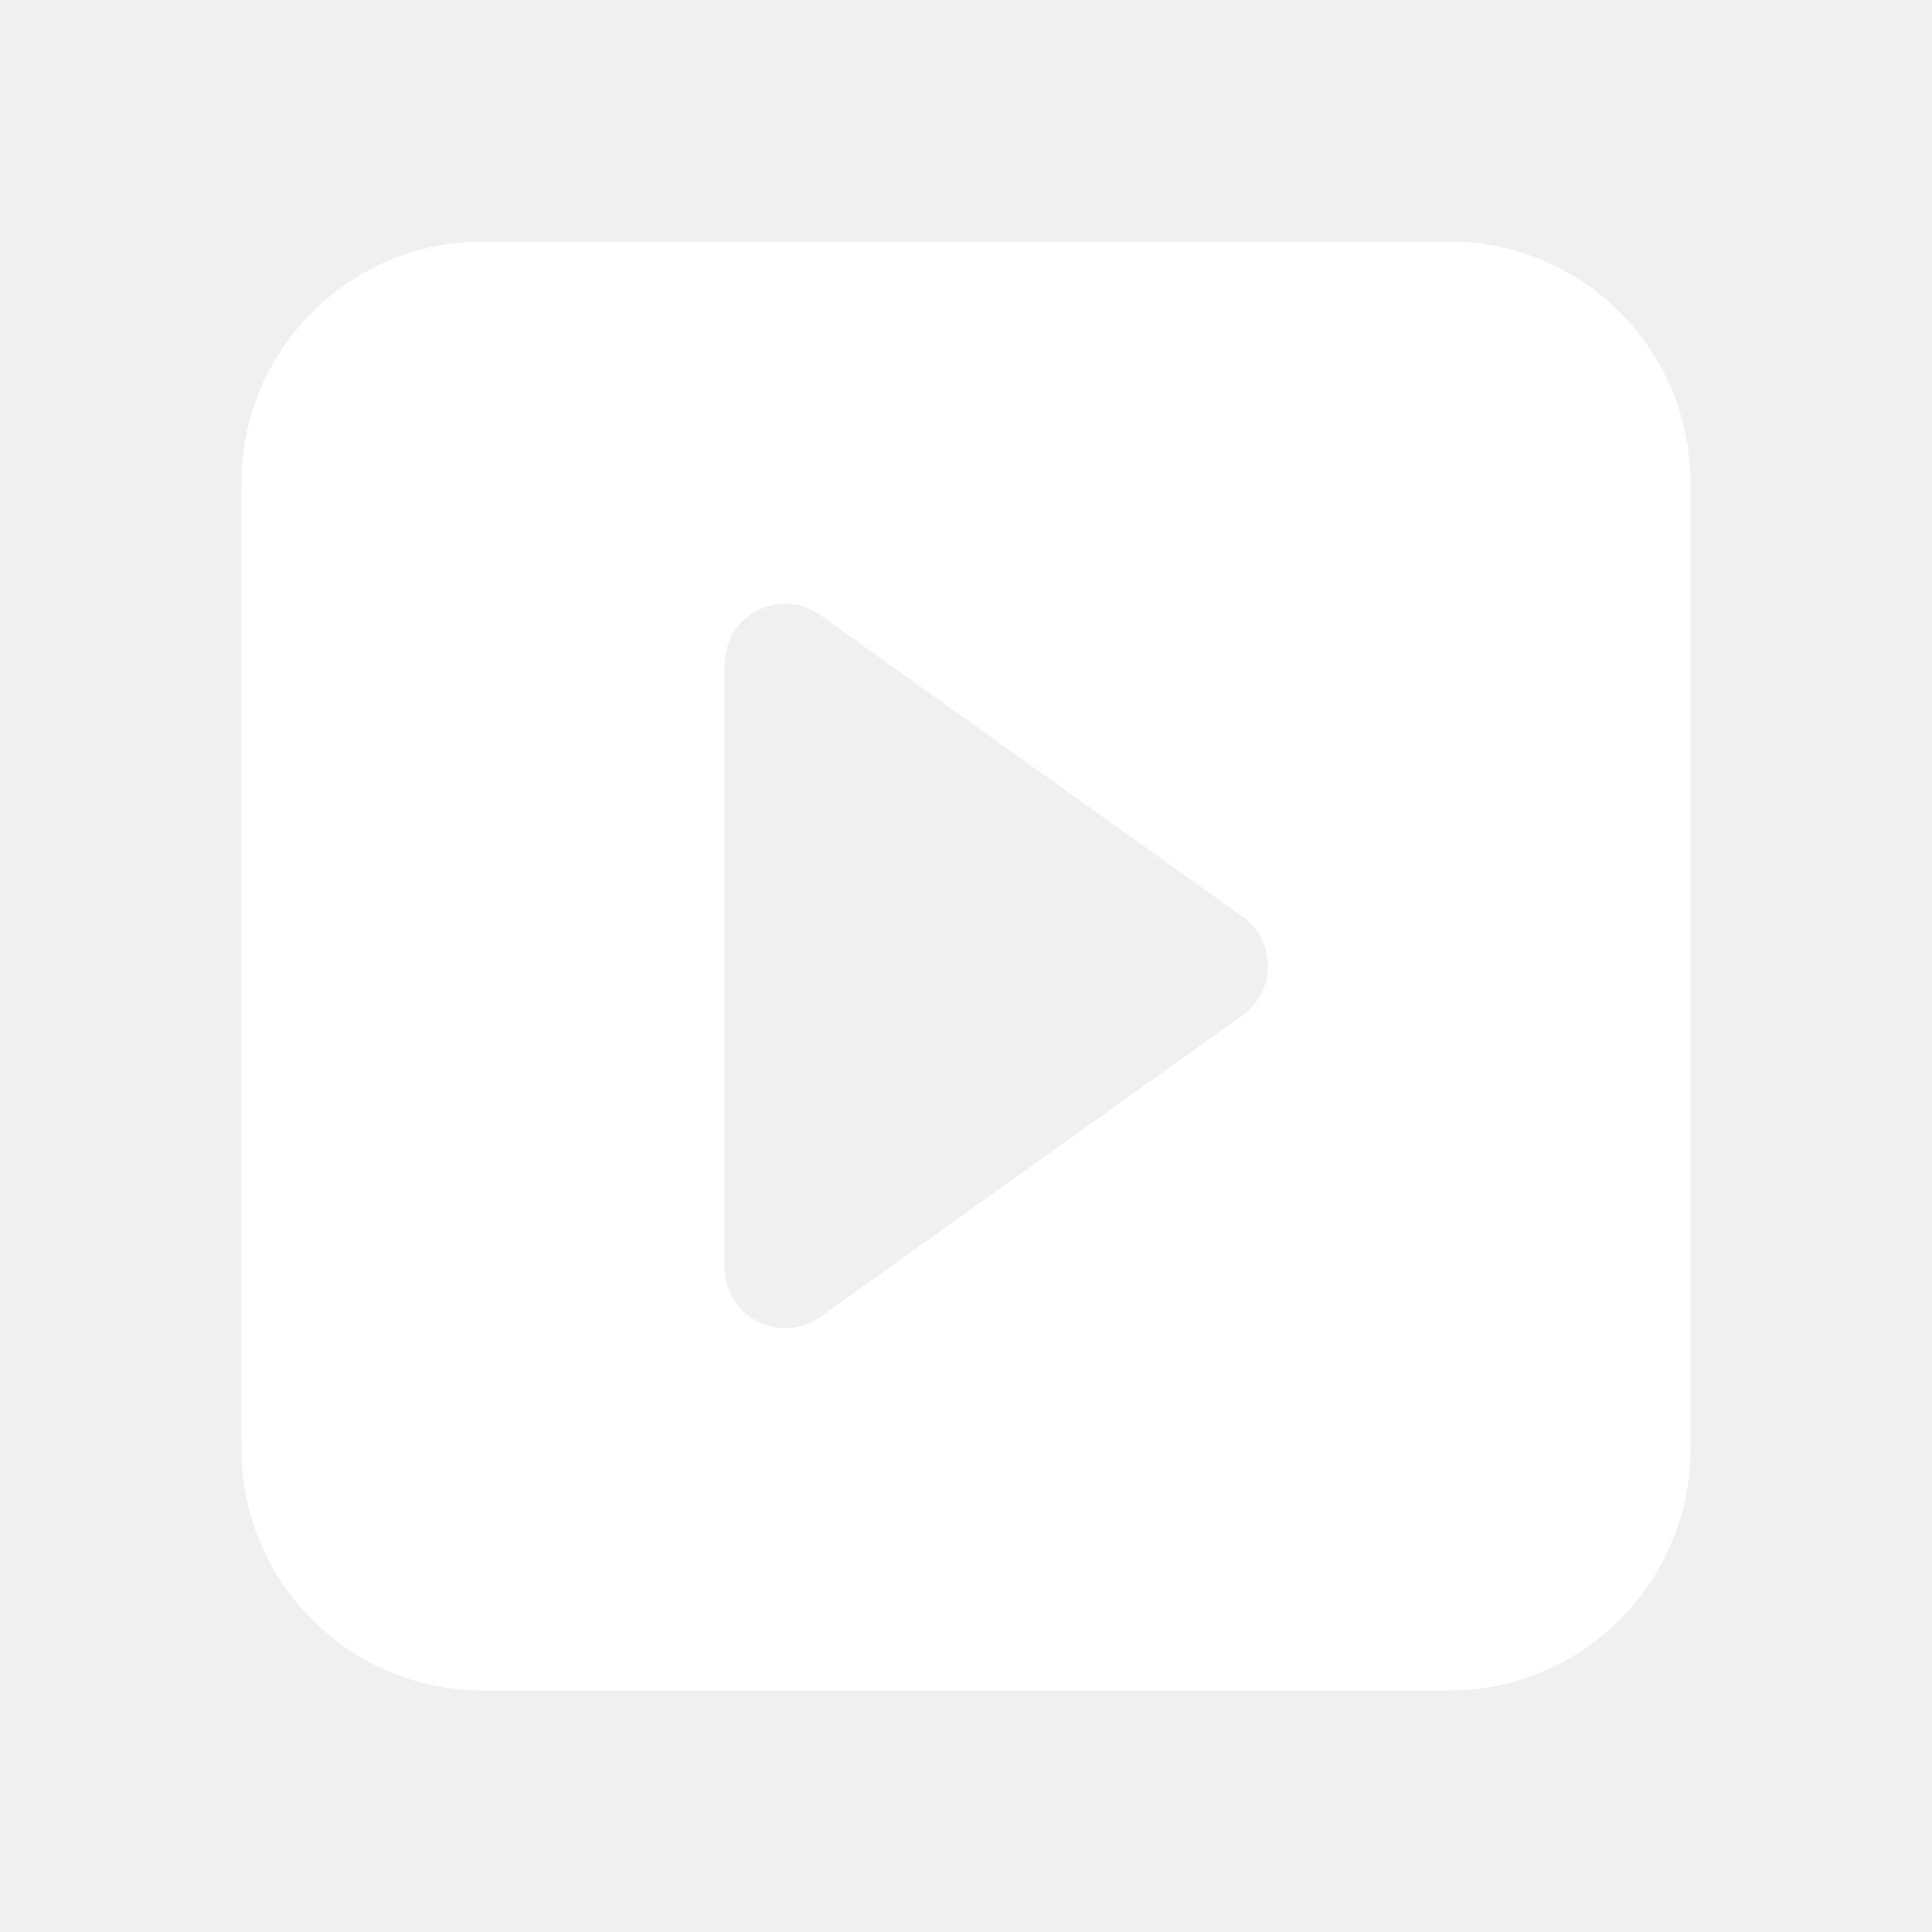
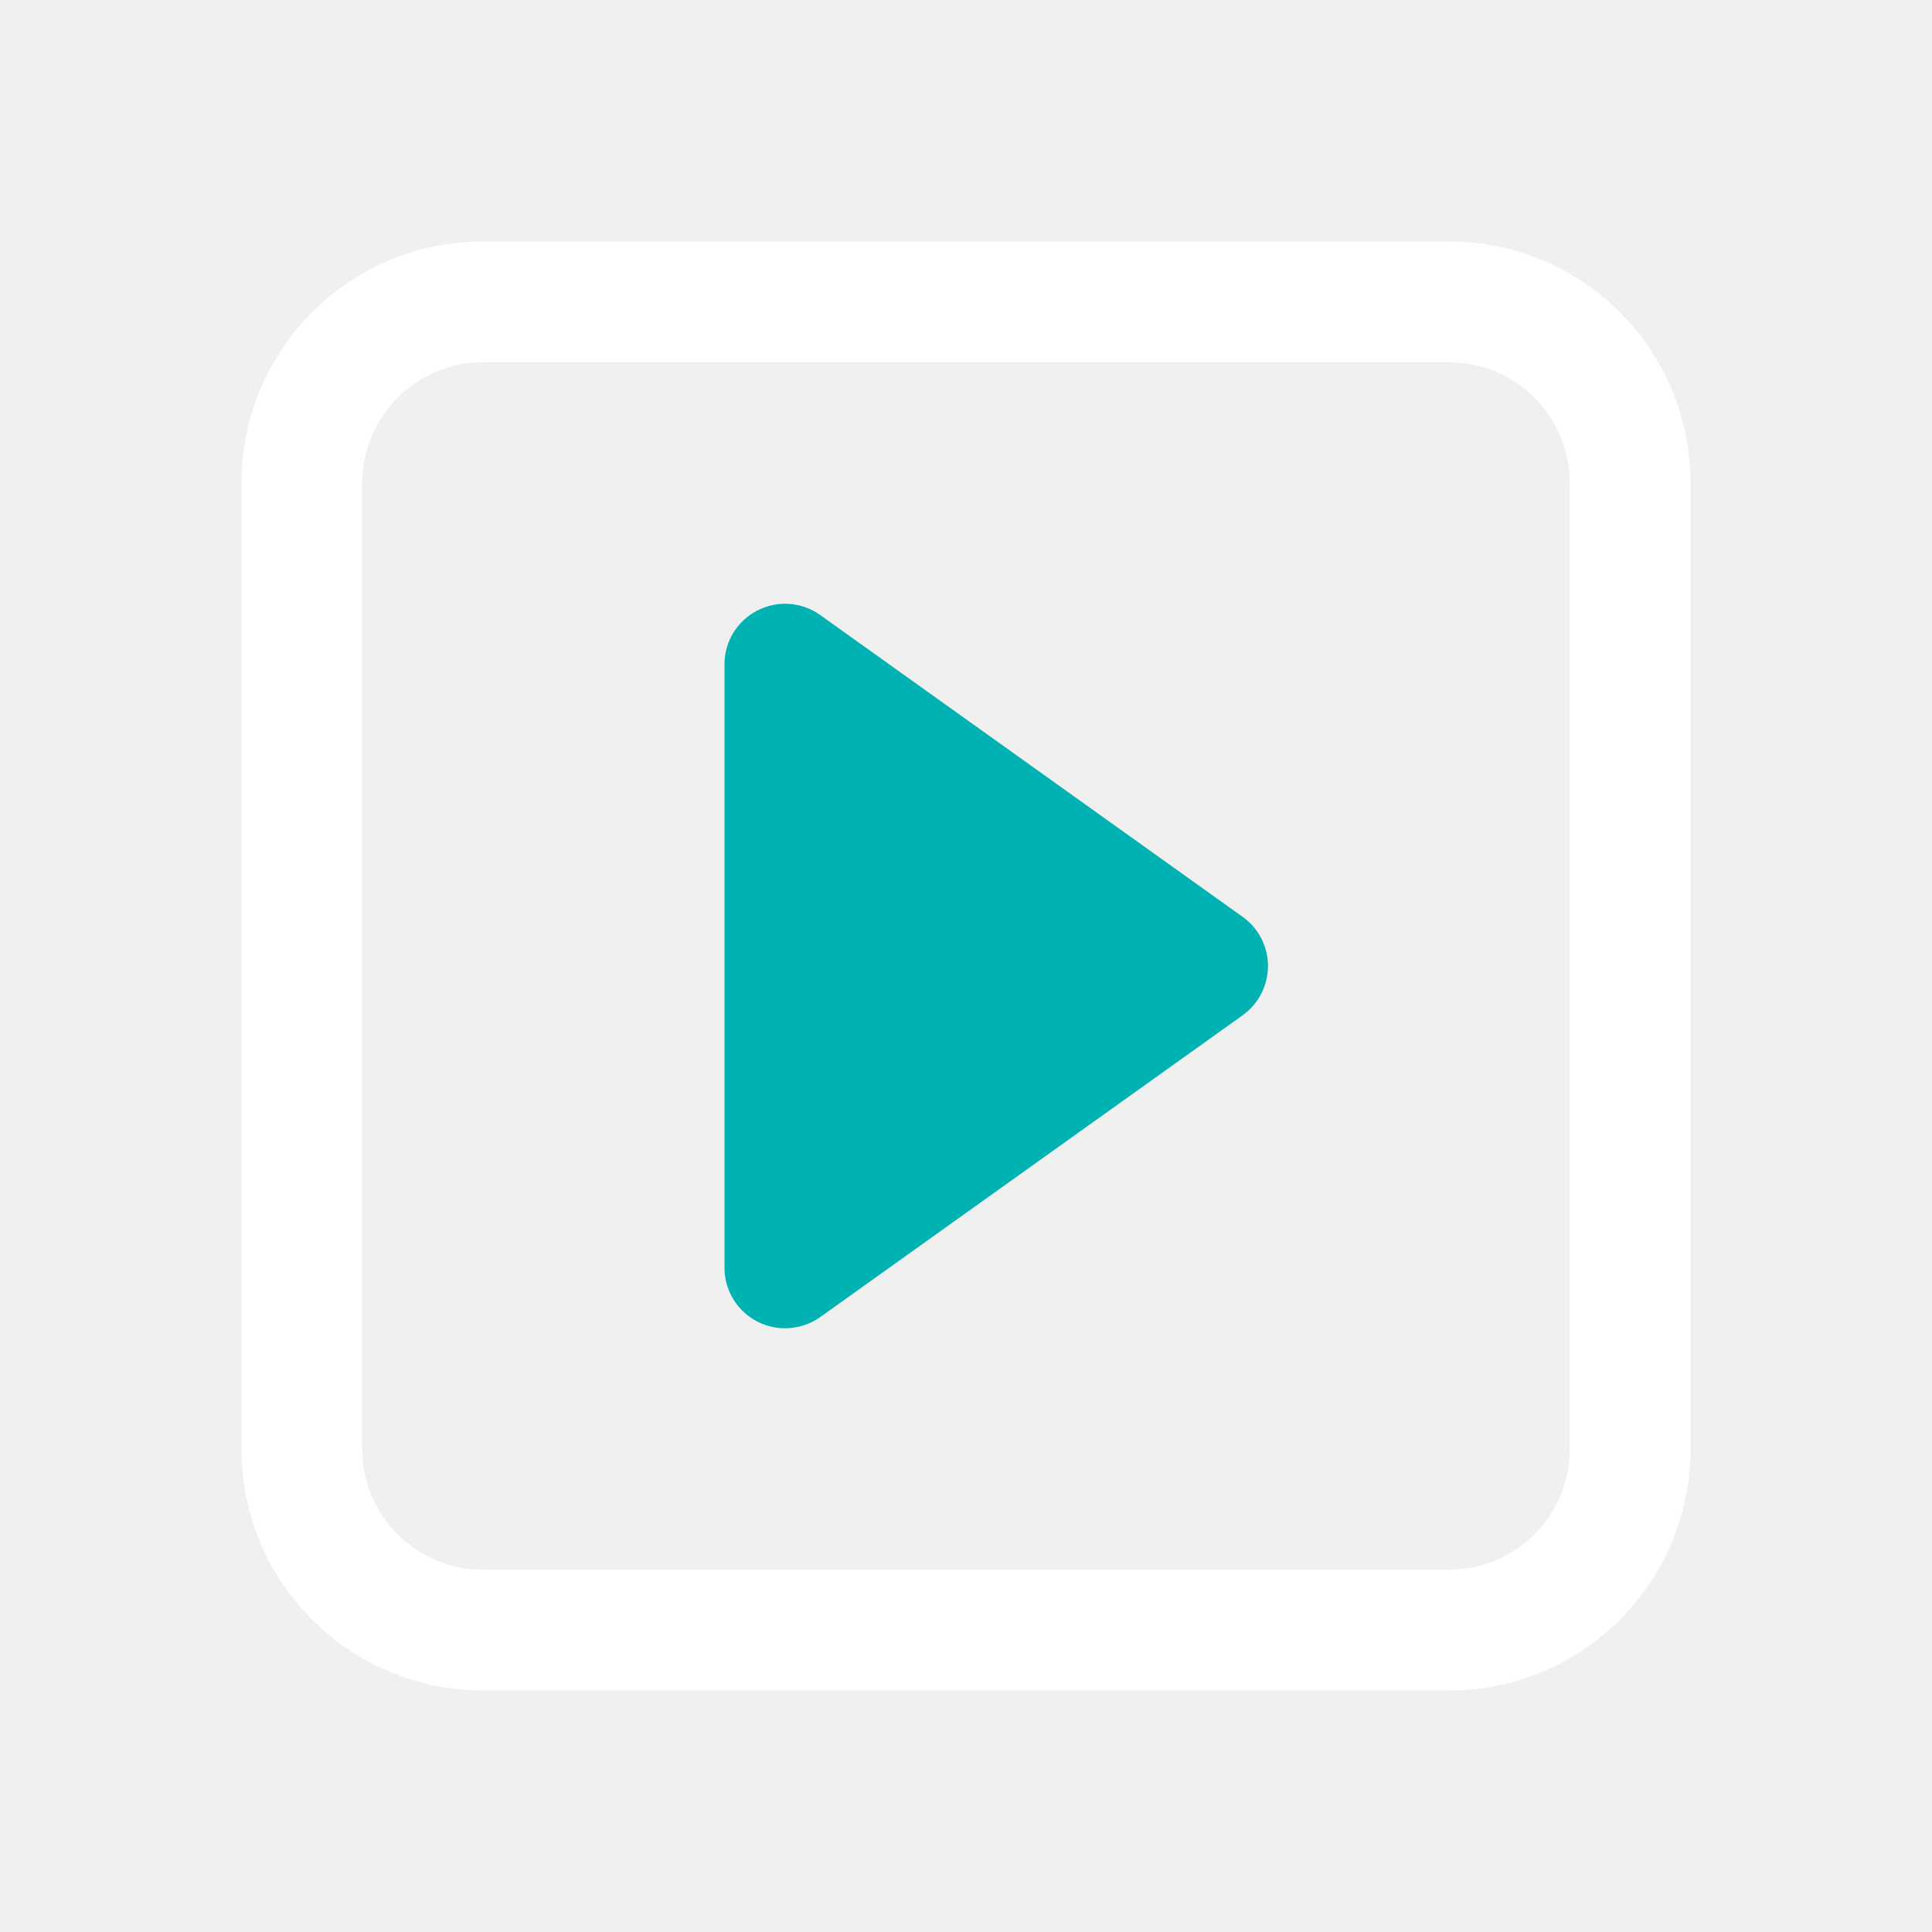
<svg xmlns="http://www.w3.org/2000/svg" width="16" height="16" viewBox="0 0 16 16" fill="none">
-   <path d="M12 2C13.105 2 14 2.895 14 4V12C14 13.105 13.105 14 12 14H4C2.895 14 2 13.105 2 12V4C2 2.895 2.895 2 4 2H12ZM6.792 5.093C6.64 4.984 6.439 4.97 6.272 5.056C6.106 5.141 6.001 5.313 6.001 5.5V10.5C6.001 10.687 6.106 10.859 6.272 10.944C6.439 11.03 6.64 11.016 6.792 10.907L10.292 8.407C10.423 8.313 10.501 8.161 10.501 8C10.501 7.839 10.423 7.687 10.292 7.593L6.792 5.093Z" fill="white" />
+   <path d="M12 2C13.105 2 14 2.895 14 4V12C14 13.105 13.105 14 12 14H4C2.895 14 2 13.105 2 12V4C2 2.895 2.895 2 4 2H12ZM4 3C3.448 3 3 3.448 3 4V12C3 12.552 3.448 13 4 13H12C12.552 13 13 12.552 13 12V4C13 3.448 12.552 3 12 3H4Z" fill="white" />
+   <path fill-rule="evenodd" clip-rule="evenodd" d="M6.272 5.056C6.438 4.97 6.639 4.984 6.792 5.093L10.291 7.593C10.423 7.687 10.501 7.839 10.501 8C10.5 8.162 10.423 8.314 10.291 8.408L6.792 10.908C6.639 11.016 6.438 11.03 6.272 10.945C6.106 10.859 6 10.688 6 10.5V5.5C6 5.313 6.105 5.142 6.272 5.056Z" fill="#00B2B2" />
</svg>
